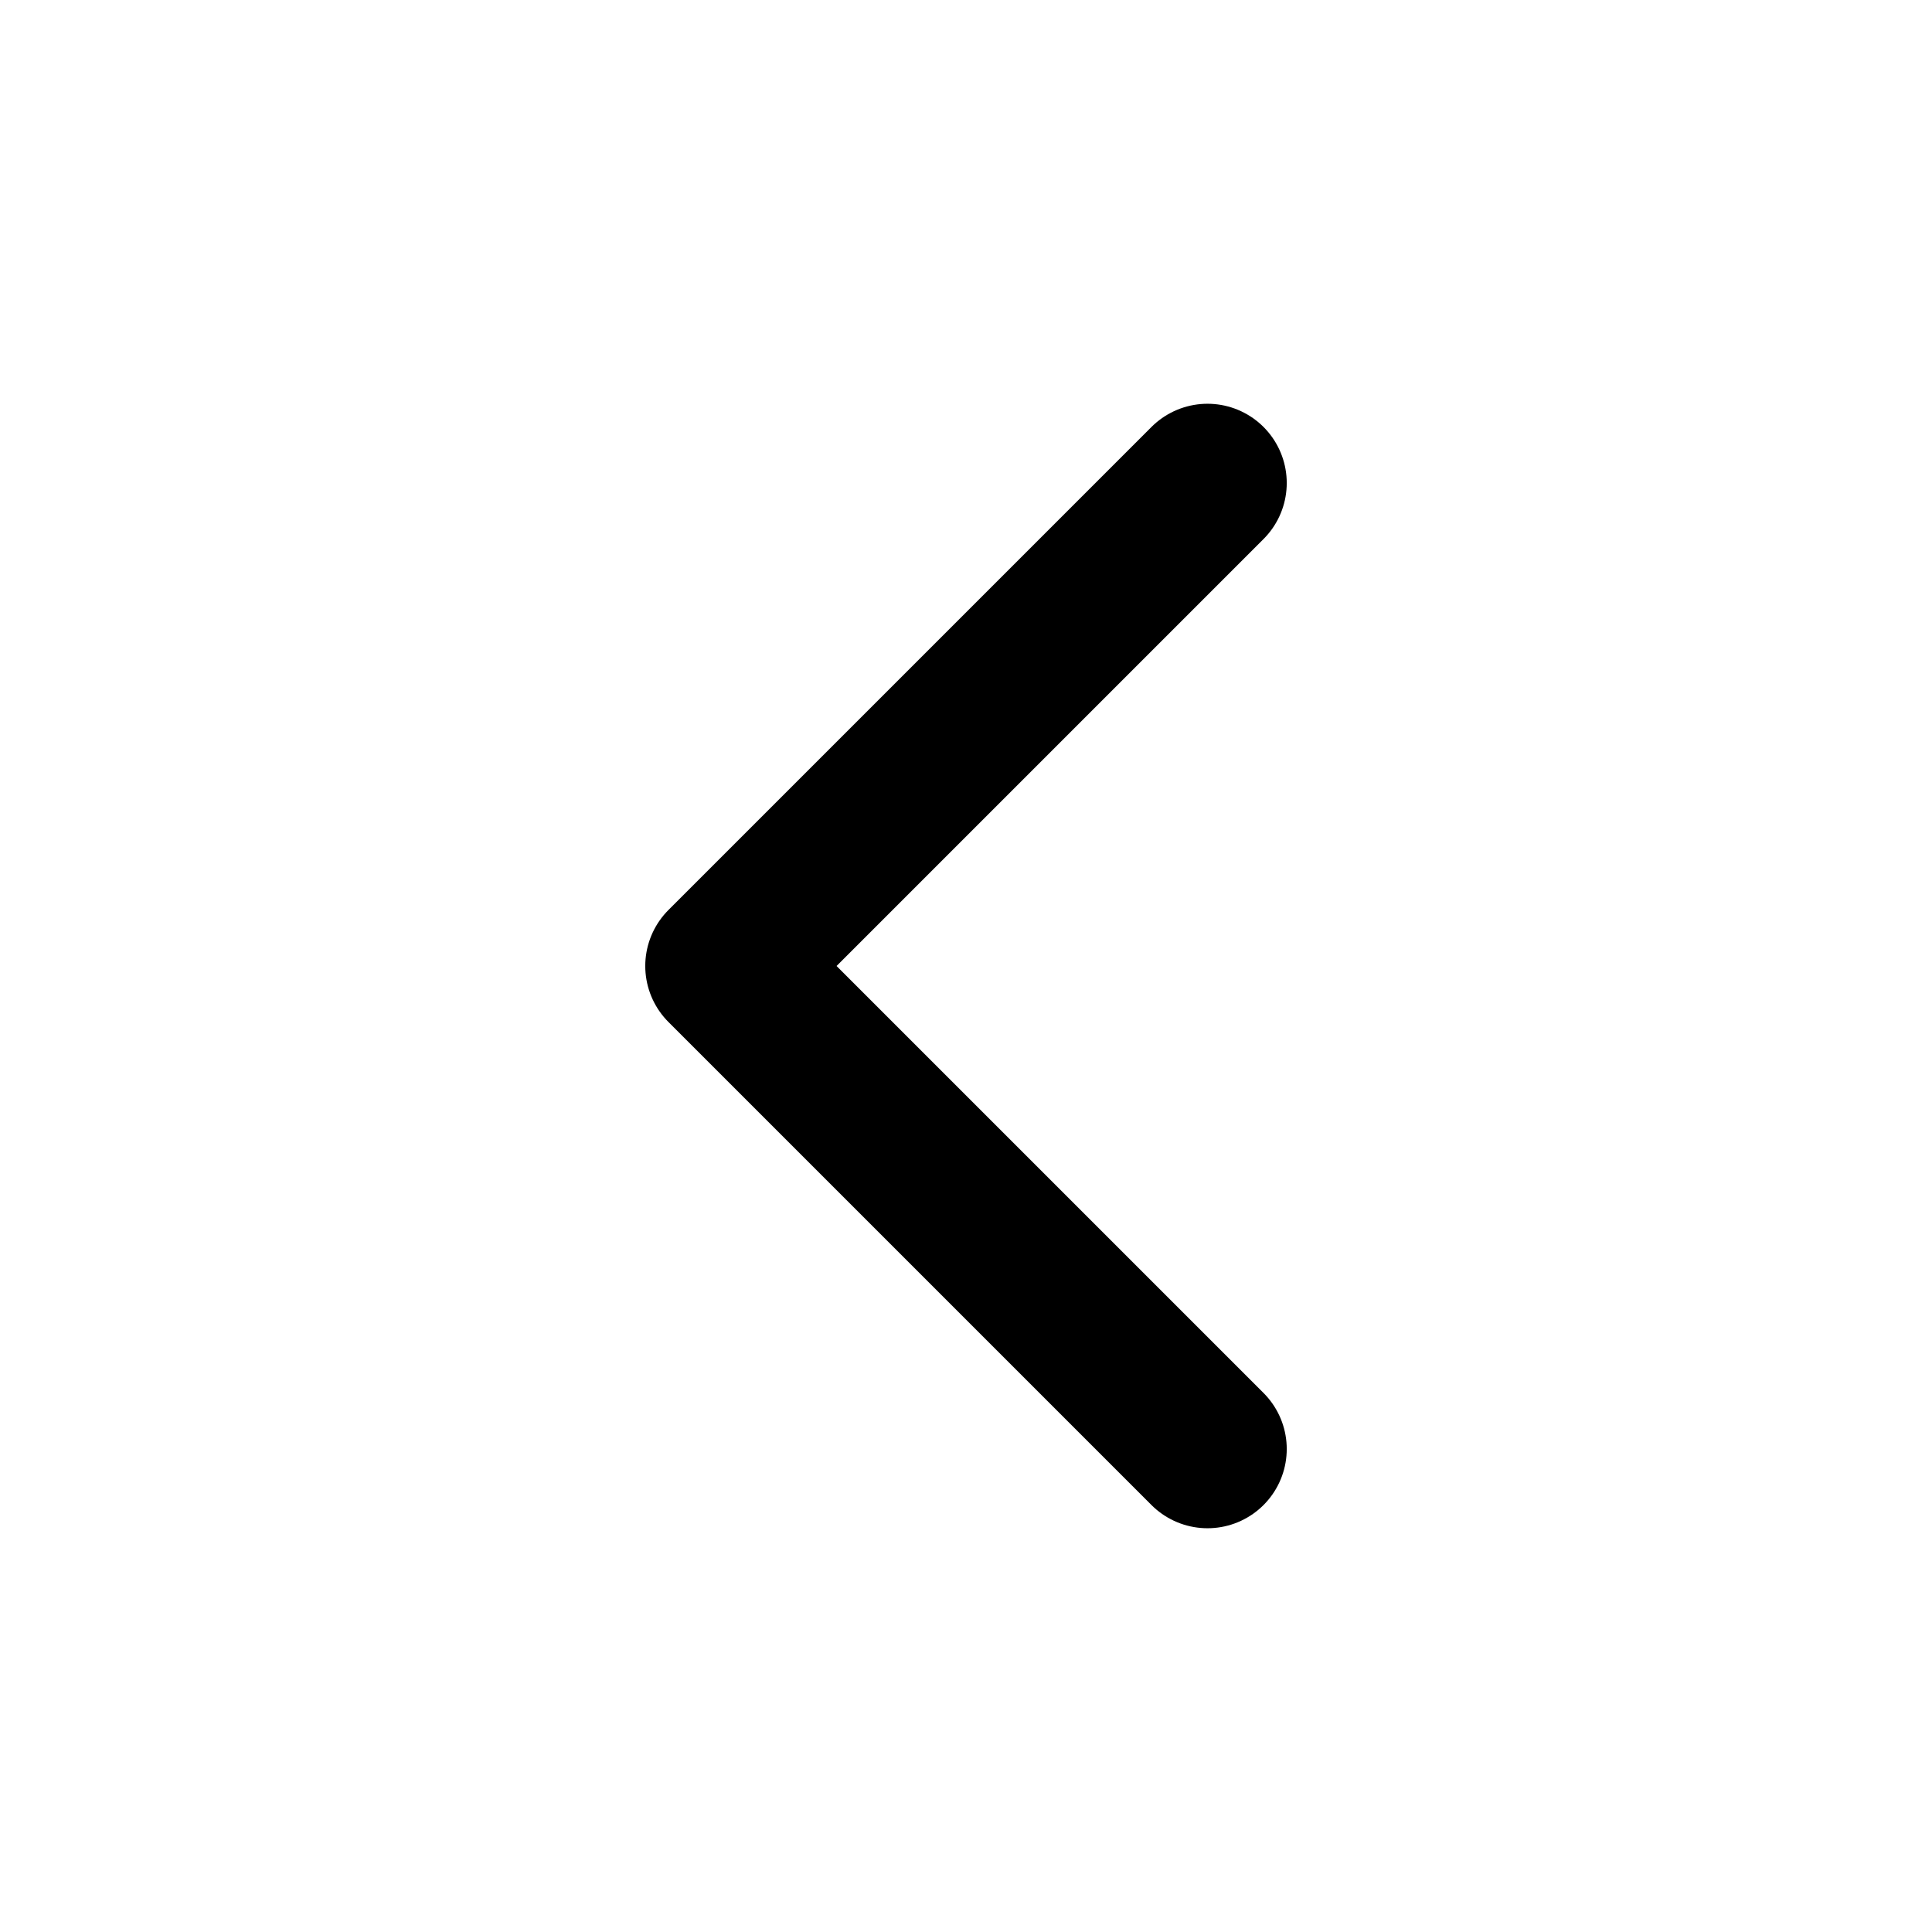
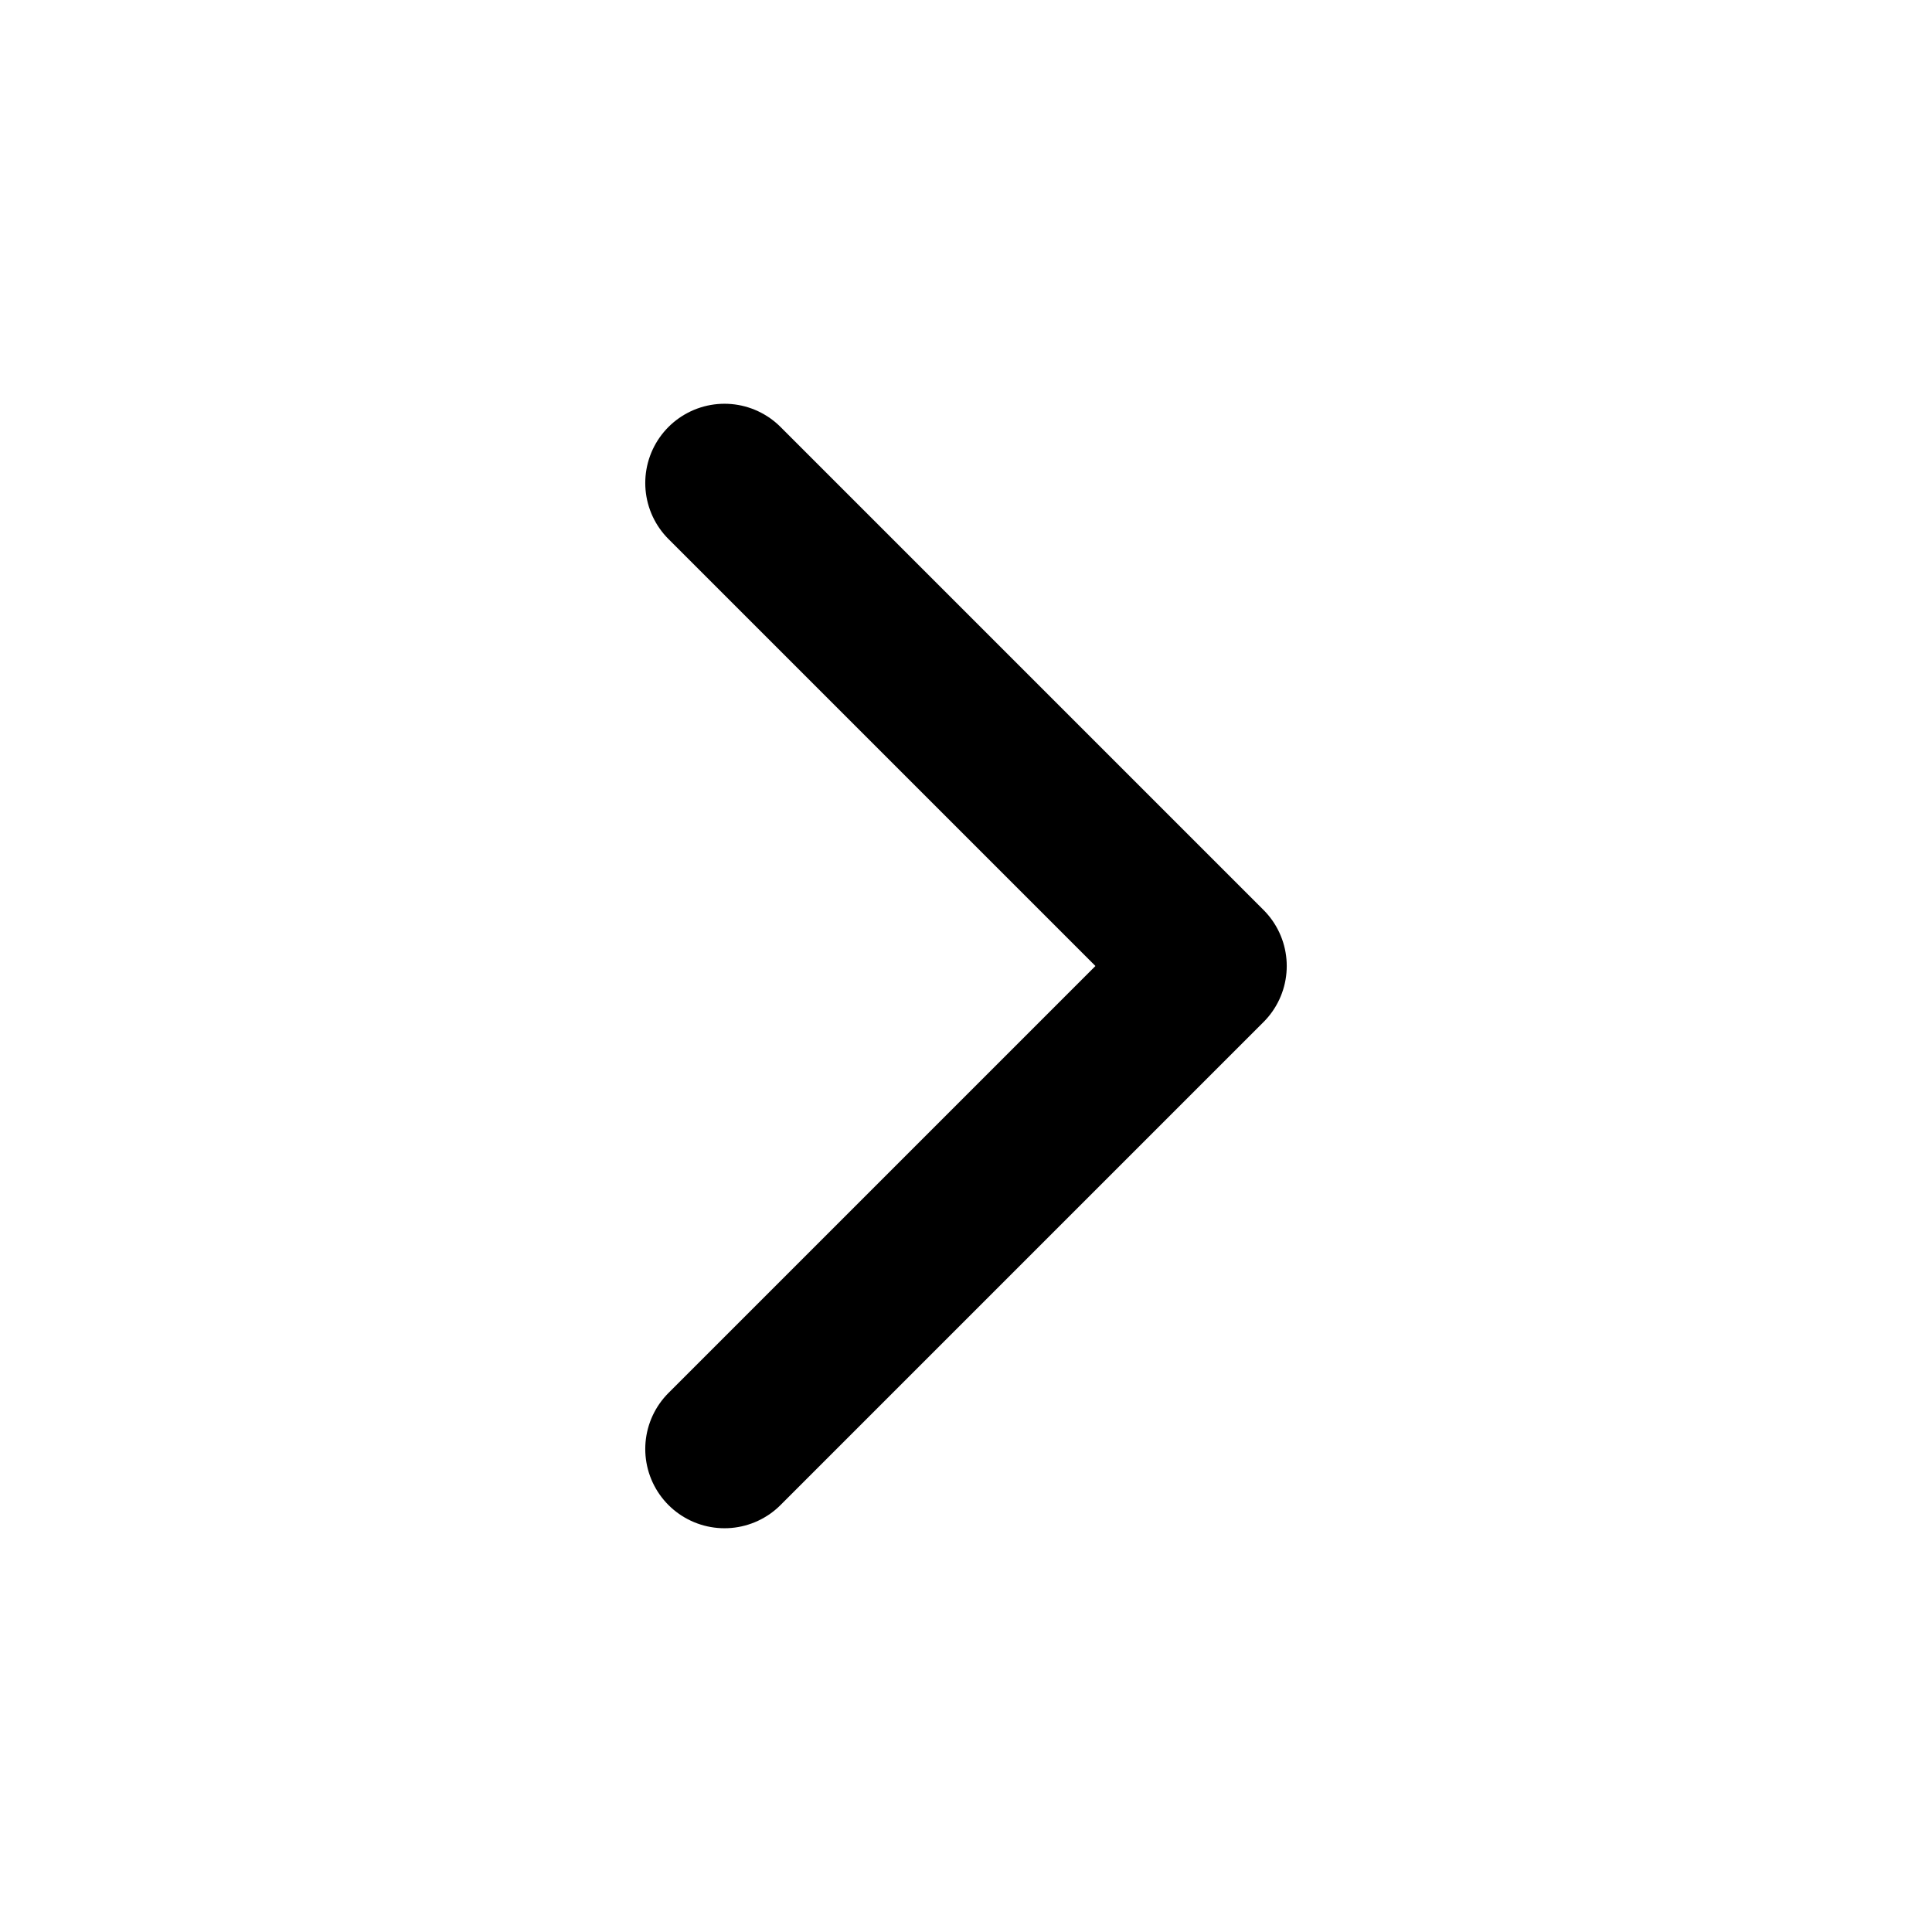
<svg xmlns="http://www.w3.org/2000/svg" viewBox="0 0 512 512">
-   <path d="M320 128 L192 256 L320 384" fill="none" stroke="currentColor" stroke-width="42" stroke-linecap="round" stroke-linejoin="round" />
+   <path d="M192 128 L320 256 L192 384" fill="none" stroke="currentColor" stroke-width="42" stroke-linecap="round" stroke-linejoin="round" />
</svg>
